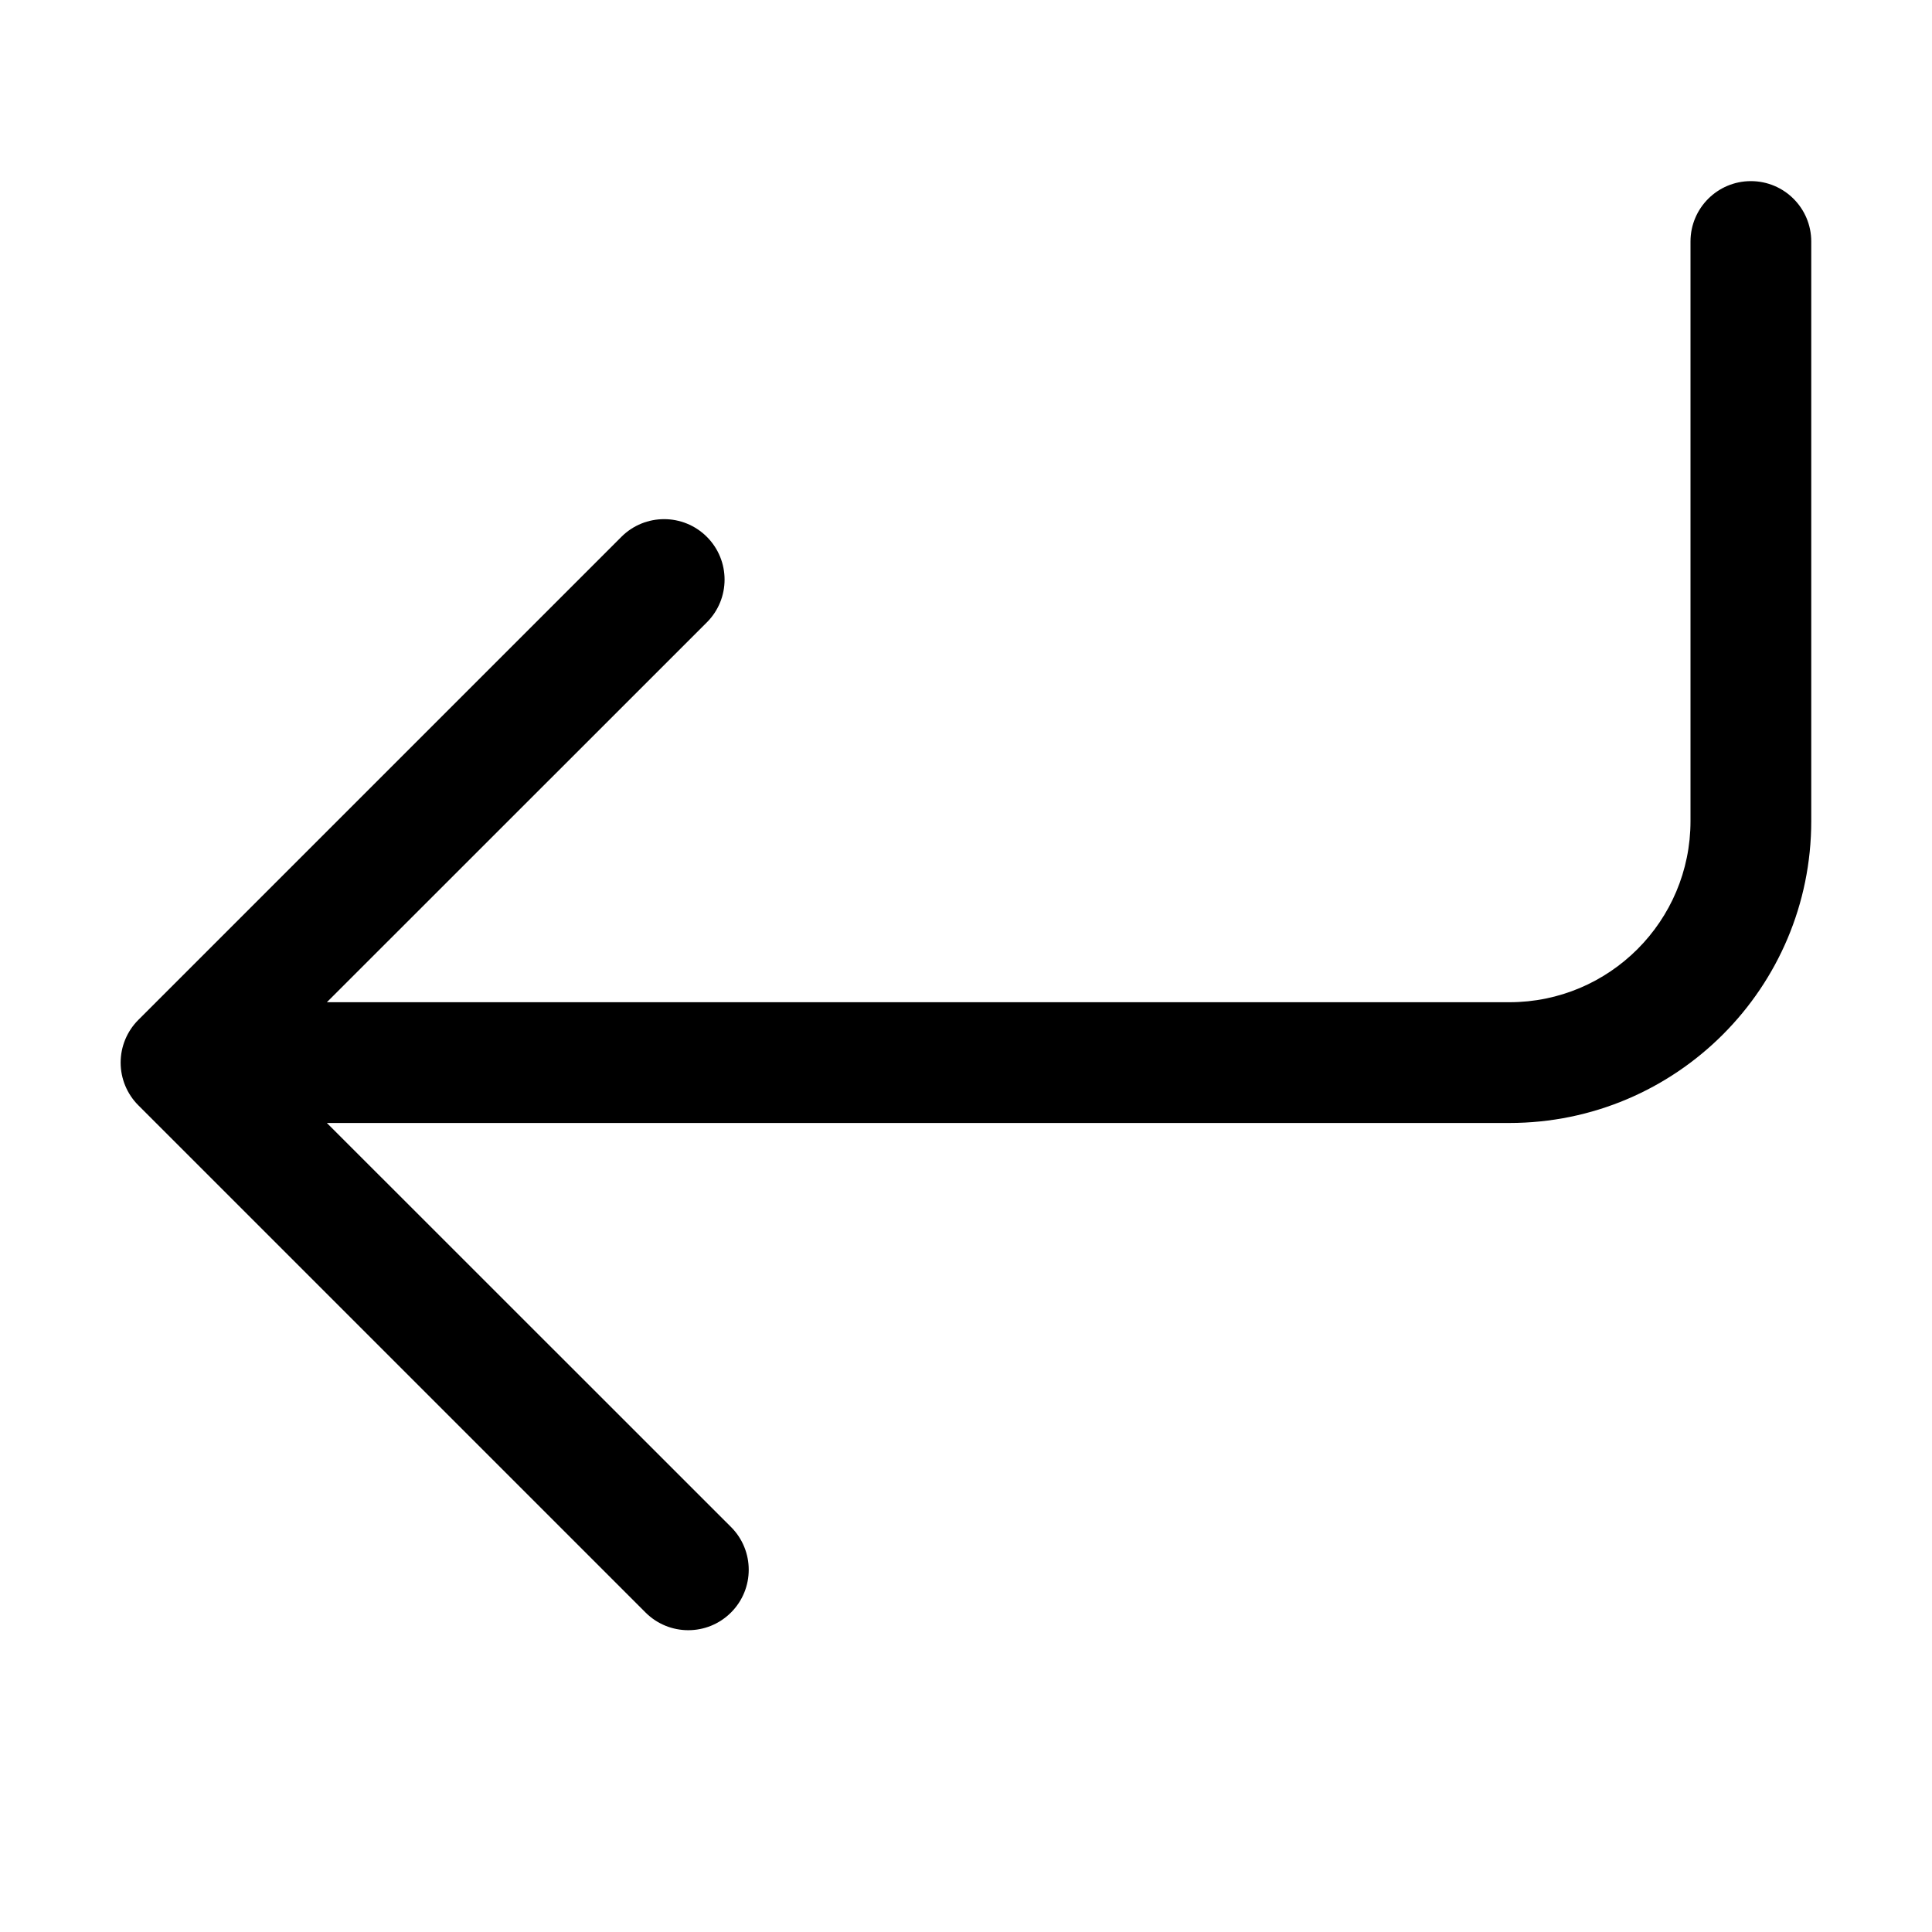
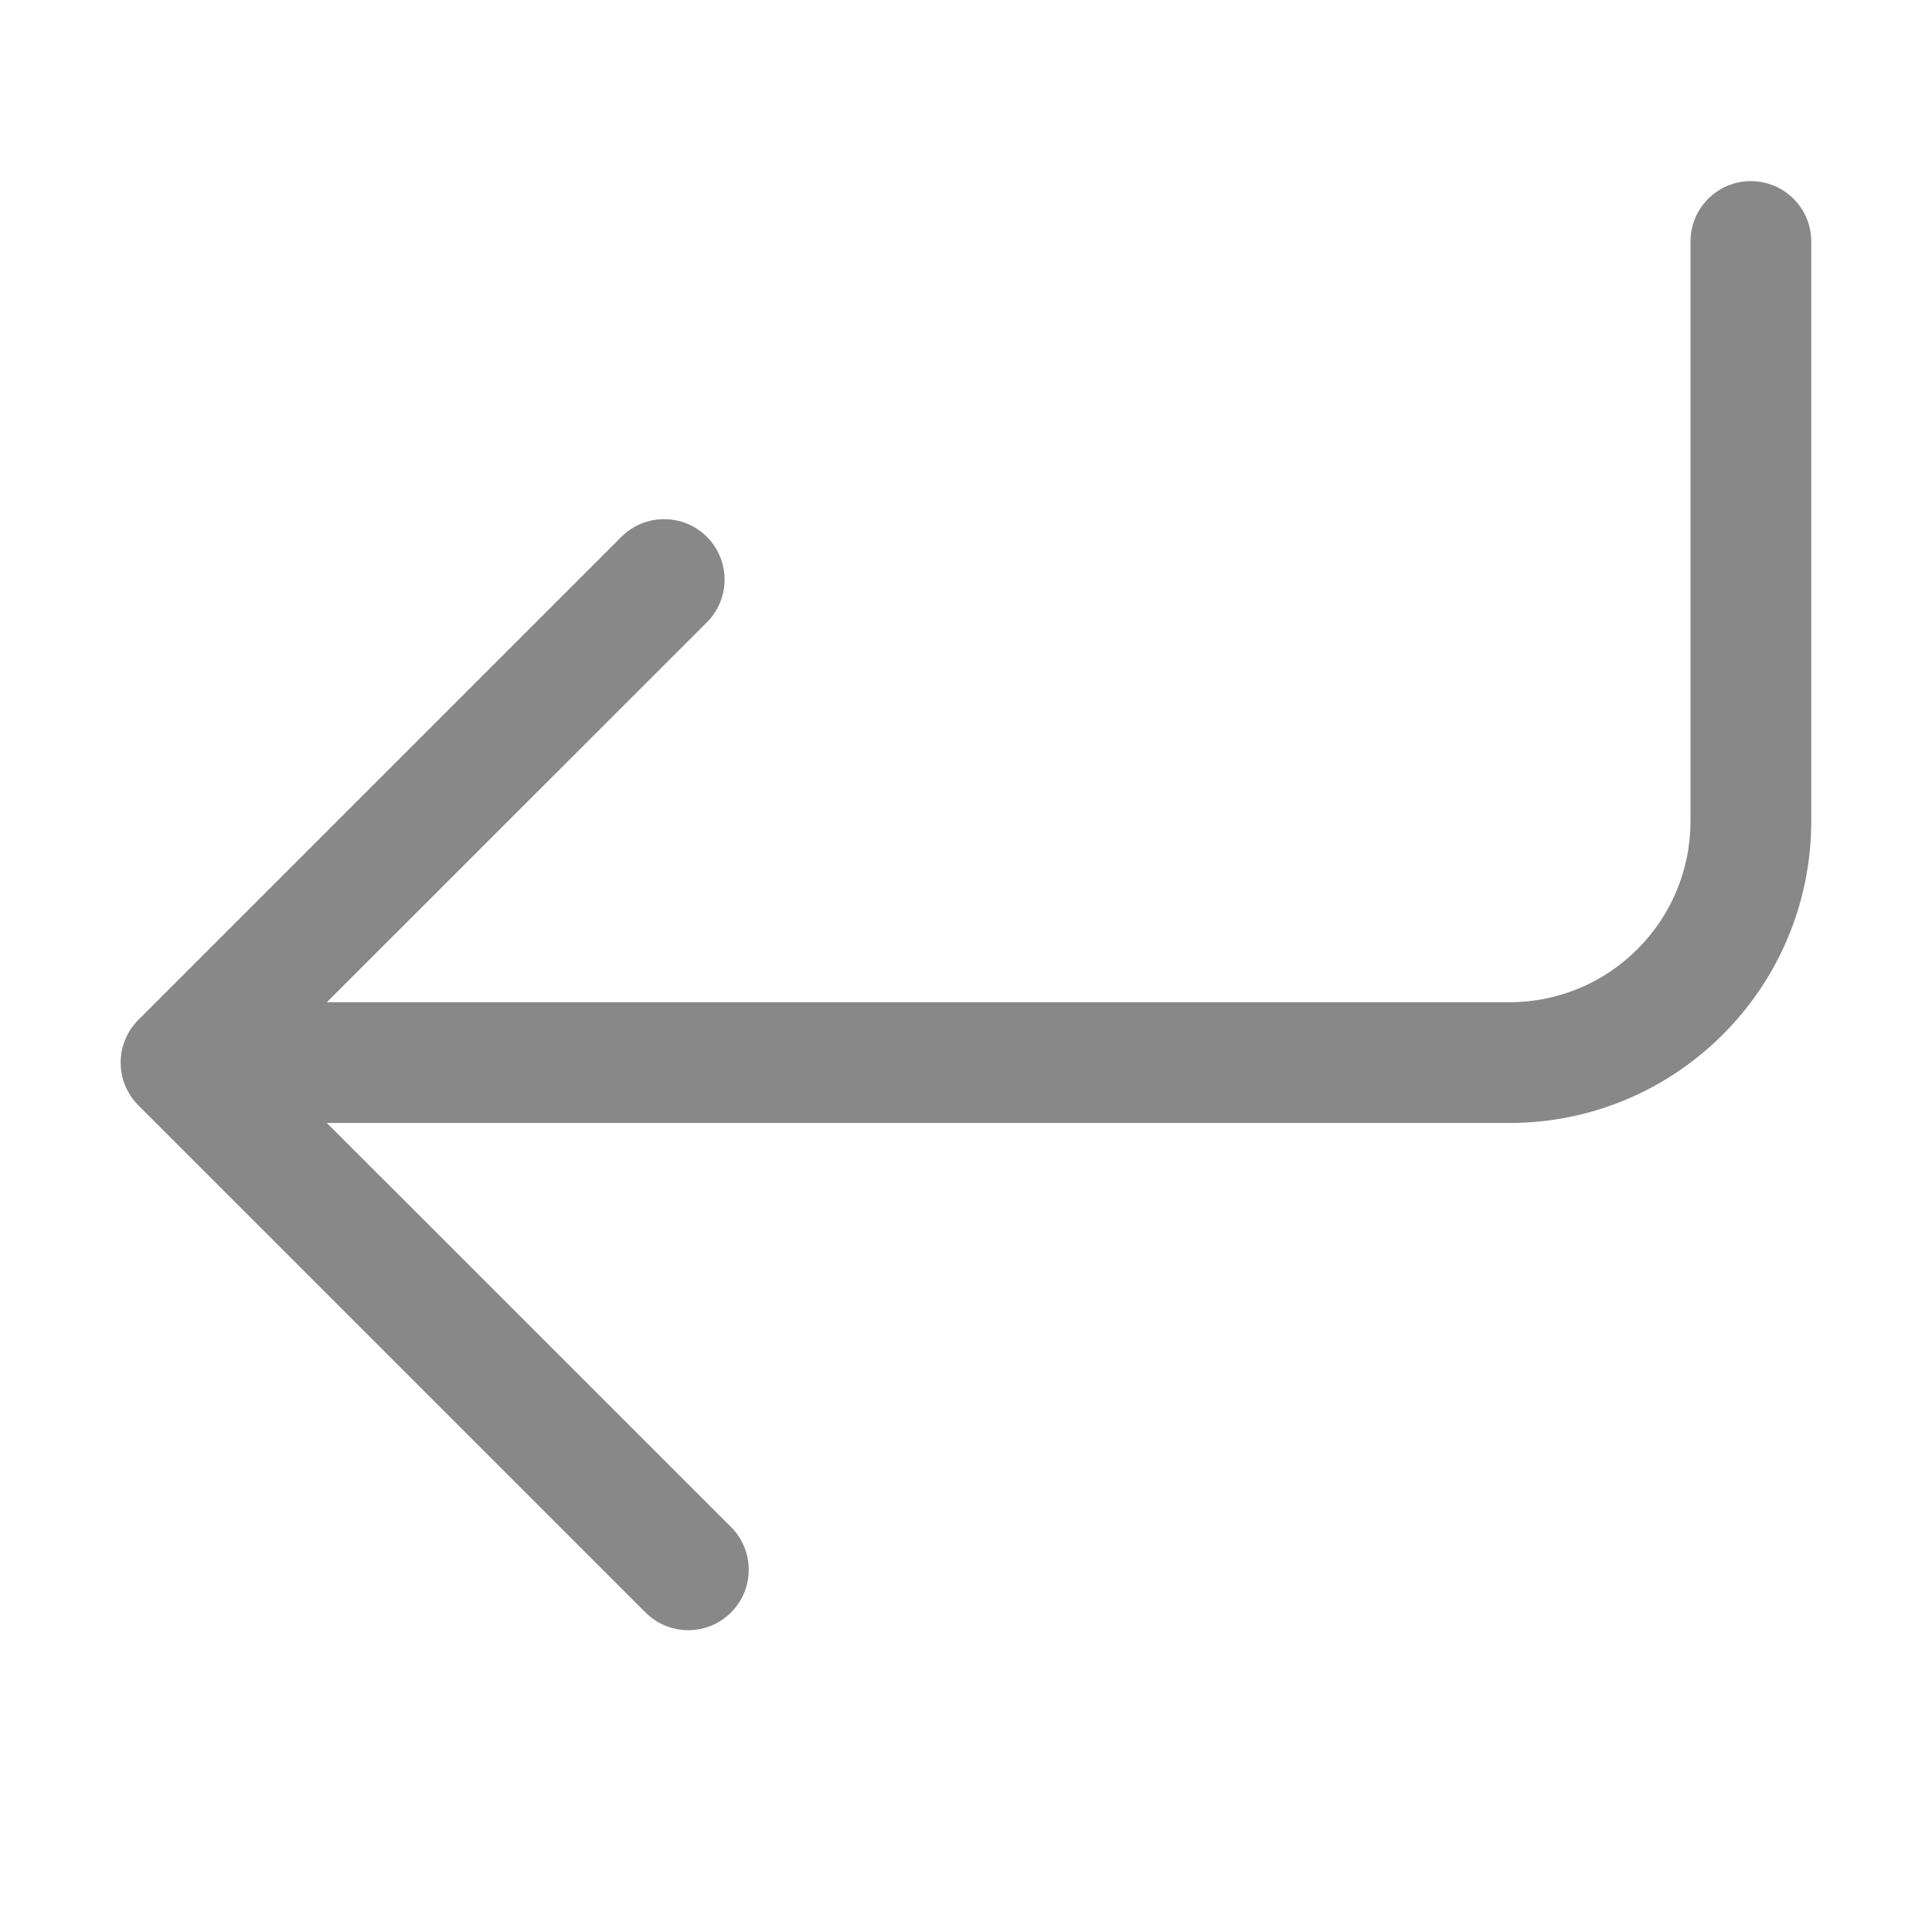
- <svg xmlns="http://www.w3.org/2000/svg" width="16" height="16" fill="currentColor" class="bi bi-arrow-return-left" viewBox="0 0 16 16">
+ <svg xmlns="http://www.w3.org/2000/svg" width="16" height="16" fill="#888" class="bi bi-arrow-return-left" viewBox="0 0 16 16">
  <path fill-rule="evenodd" d="M14.5 1.5a.5.5 0 0 1 .5.5v4.8a2.5 2.5 0 0 1-2.5 2.5H2.707l3.347 3.346a.5.5 0 0 1-.708.708l-4.2-4.2a.5.5 0 0 1 0-.708l4-4a.5.5 0 1 1 .708.708L2.707 8.3H12.5A1.5 1.5 0 0 0 14 6.8V2a.5.5 0 0 1 .5-.5" />
</svg>
